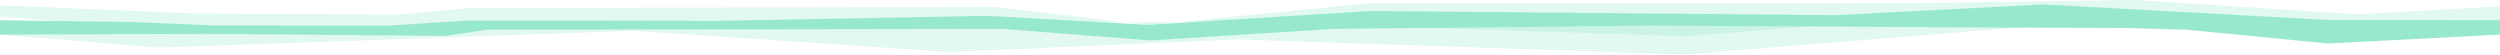
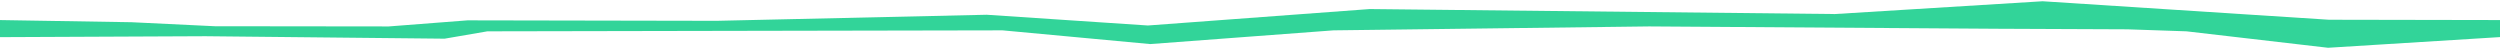
- <svg xmlns="http://www.w3.org/2000/svg" width="1728" height="38" viewBox="0 0 1728 38" fill="none">
-   <g opacity="0.5">
-     <path opacity="0.3" fill-rule="evenodd" clip-rule="evenodd" d="M1628.71 22.4L1475.77 12.54L1322.17 14.71L945.732 14.85C945.732 14.85 798.48 27 796.68 27C794.88 27 689.232 17.43 689.232 17.43L324.252 18.01L275.184 22.65L134.064 21.78L11.94 16.75L0 16.41V23.92L109.584 32.92L438.384 21.25L656.016 35.94L854.772 27.24L1164.7 37.64L1405.9 18.12L1497.1 17.91L1614.04 27.67L1728 23.89V17L1628.71 22.4Z" fill="#32D499" />
-     <path opacity="0.3" fill-rule="evenodd" clip-rule="evenodd" d="M1628.71 9.86L1475.77 0L1322.17 2.17L945.732 2.31C945.732 2.31 795.216 17.15 793.416 17.15C791.616 17.15 689.232 4.93 689.232 4.93L324.252 5.51L275.184 10.15L134.064 9.28L11.94 4.2L0 3.87V11.38L109.584 20.38L436.2 16.58H657L854.76 14.69L1164.68 25.09L1405.88 5.57L1497.08 11.36L1614.02 15.12L1728 16.35V4.43L1628.71 9.86Z" fill="#32D499" />
-     <path fill-rule="evenodd" clip-rule="evenodd" d="M1609.79 13.81L1411.84 3.07L1268.26 10.5L946.764 7.6L793.416 17.15L681.996 10.91L495.432 14.43L323.148 14.16L268.692 17.7L148.512 17.58L90.96 15.25L0 14V23.92L141.936 23.38L307.32 24.81L336.876 20.54L692.988 19.97L795.024 27.94L921.708 19.97L1139.87 17.69L1381.09 19.05L1470.42 19.37L1511.33 20.54L1609.16 30.09L1728 23.89V13.99L1609.79 13.81Z" fill="#32D499" />
-   </g>
+ <svg xmlns="http://www.w3.org/2000/svg" width="1728" height="34" viewBox="0 0 1728 34" fill="none">
+   <path fill-rule="evenodd" clip-rule="evenodd" d="M1609.79 13.647L1411.84 0.869L1268.26 9.709L946.764 6.259L793.416 17.621L681.996 10.197L495.432 14.385L323.148 14.064L268.692 18.276L148.512 18.133L90.96 15.361L0 13.873V25.676L141.936 25.034L307.32 26.735L336.876 21.655L692.988 20.976L795.024 30.459L921.708 20.976L1139.87 18.264L1381.09 19.882L1470.42 20.262L1511.33 21.655L1609.16 33.017L1728 25.64V13.861L1609.79 13.647Z" fill="#32D499" />
</svg>
